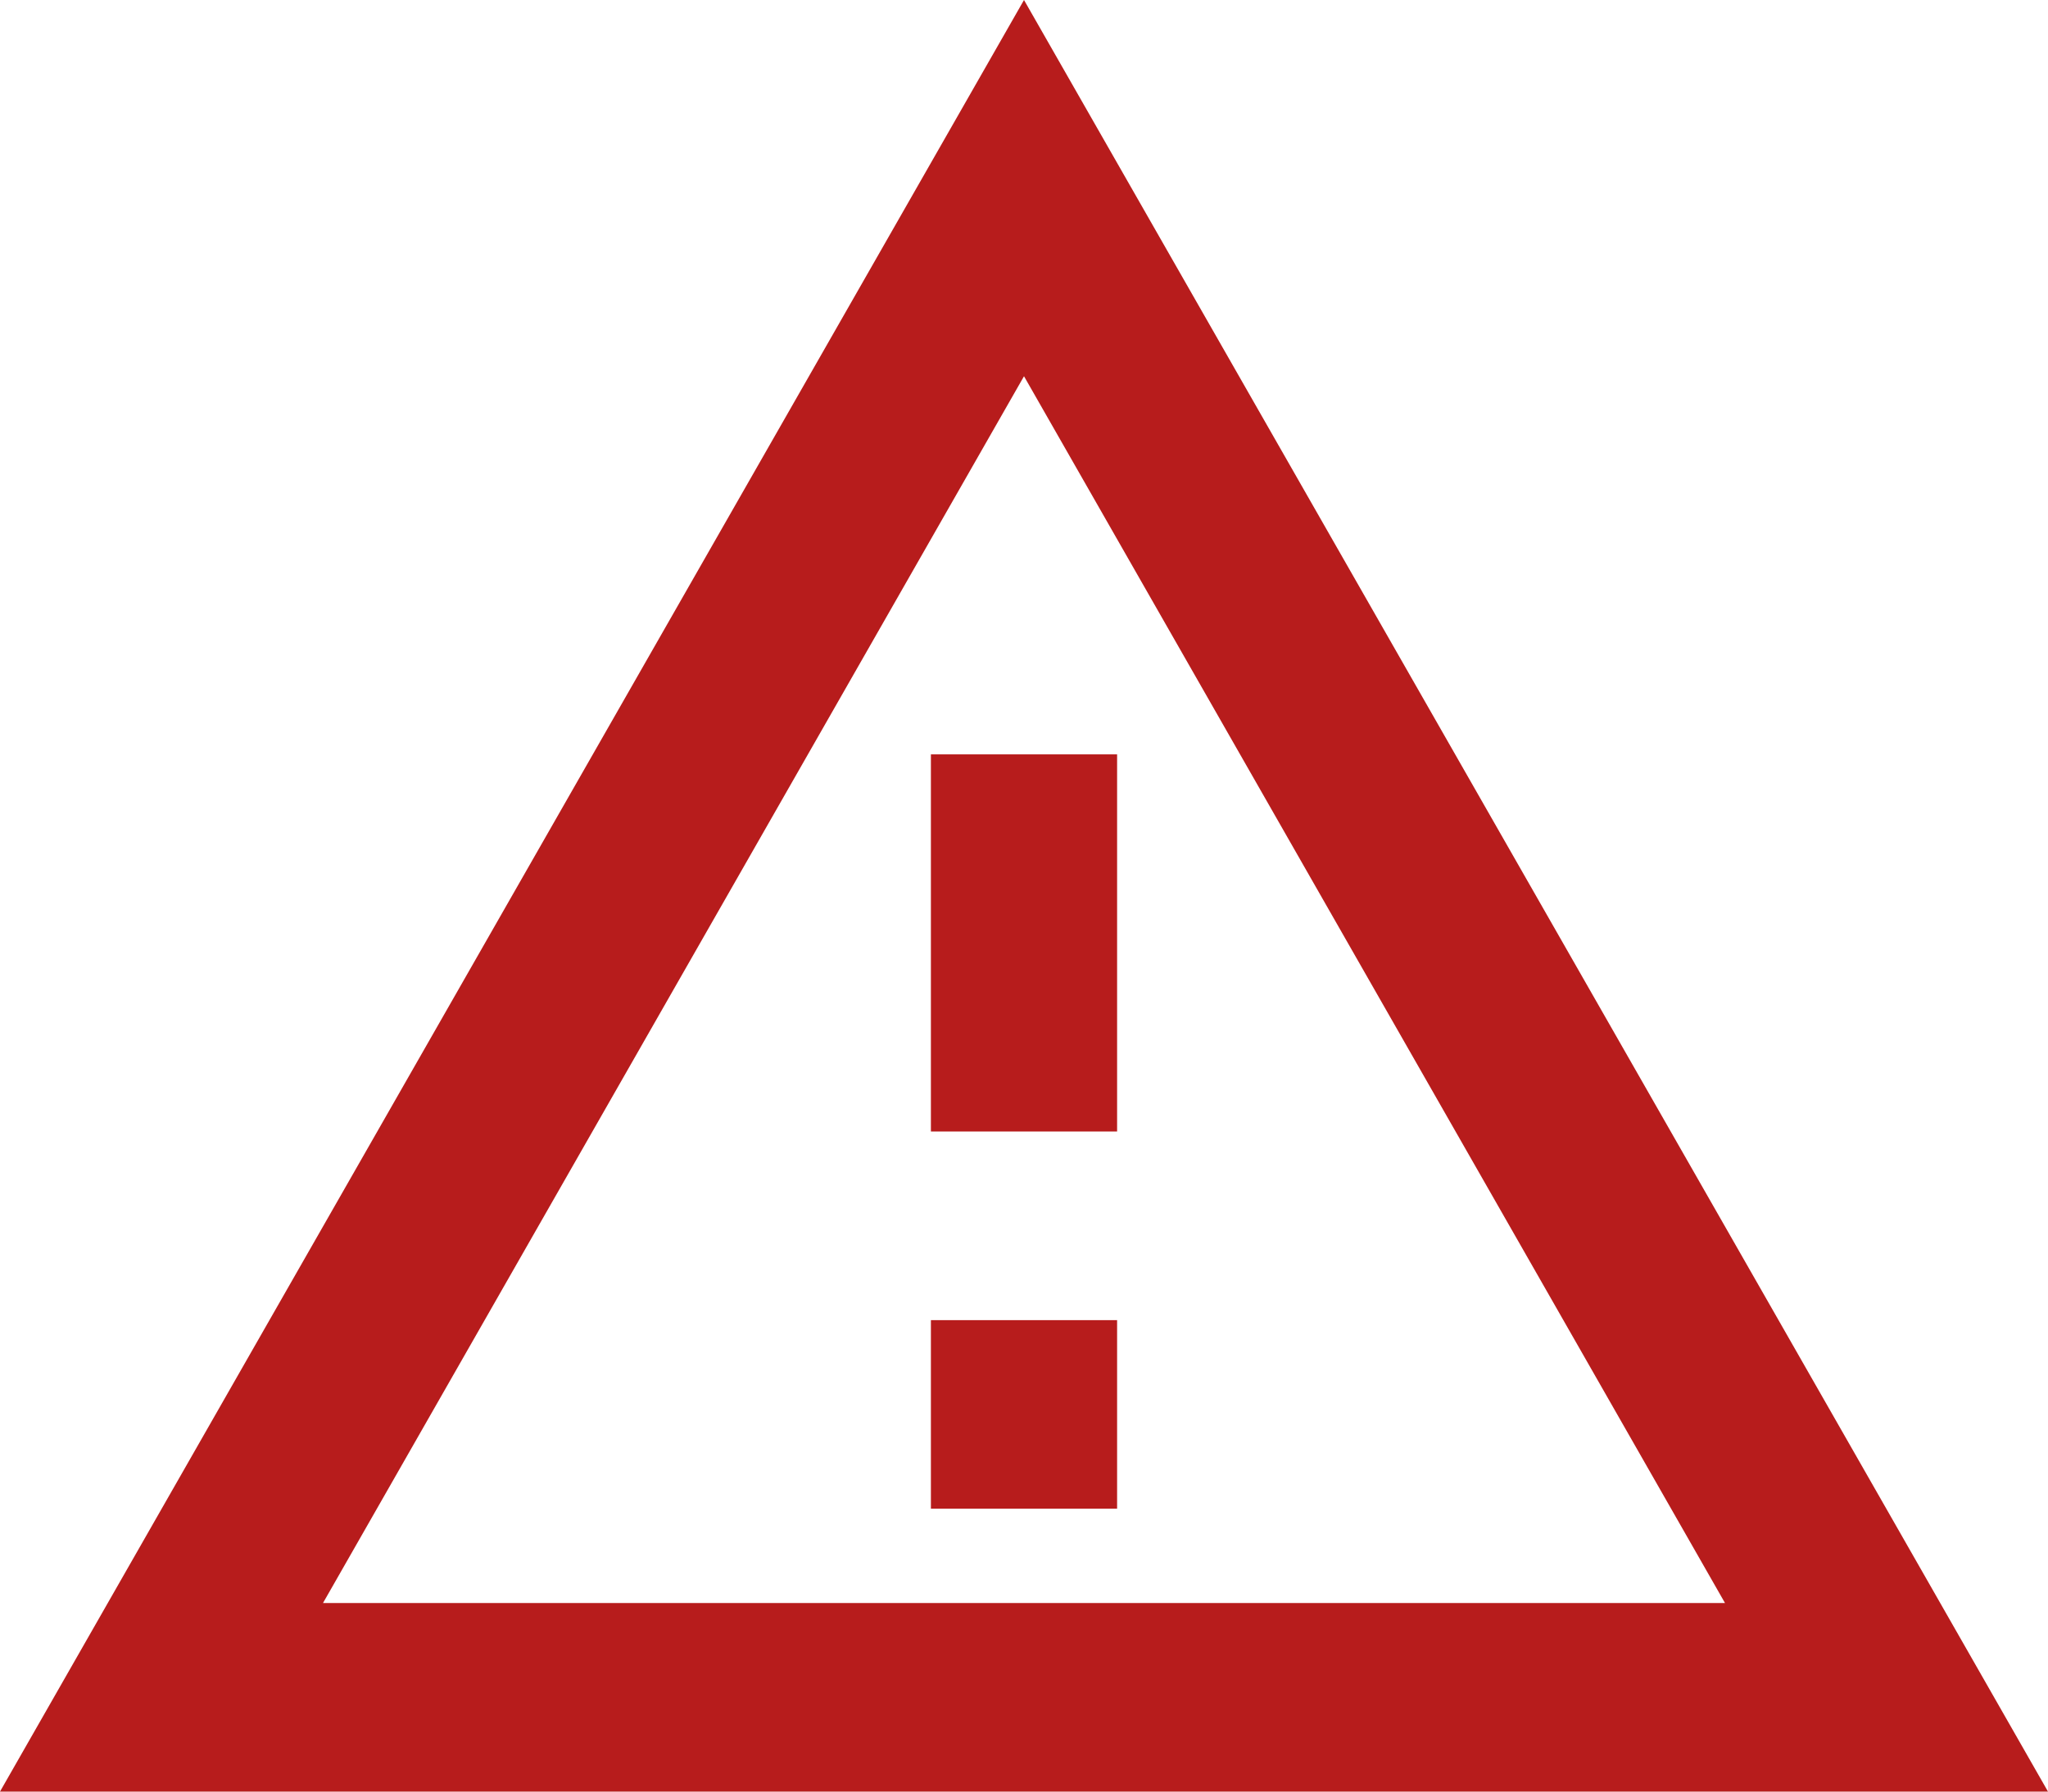
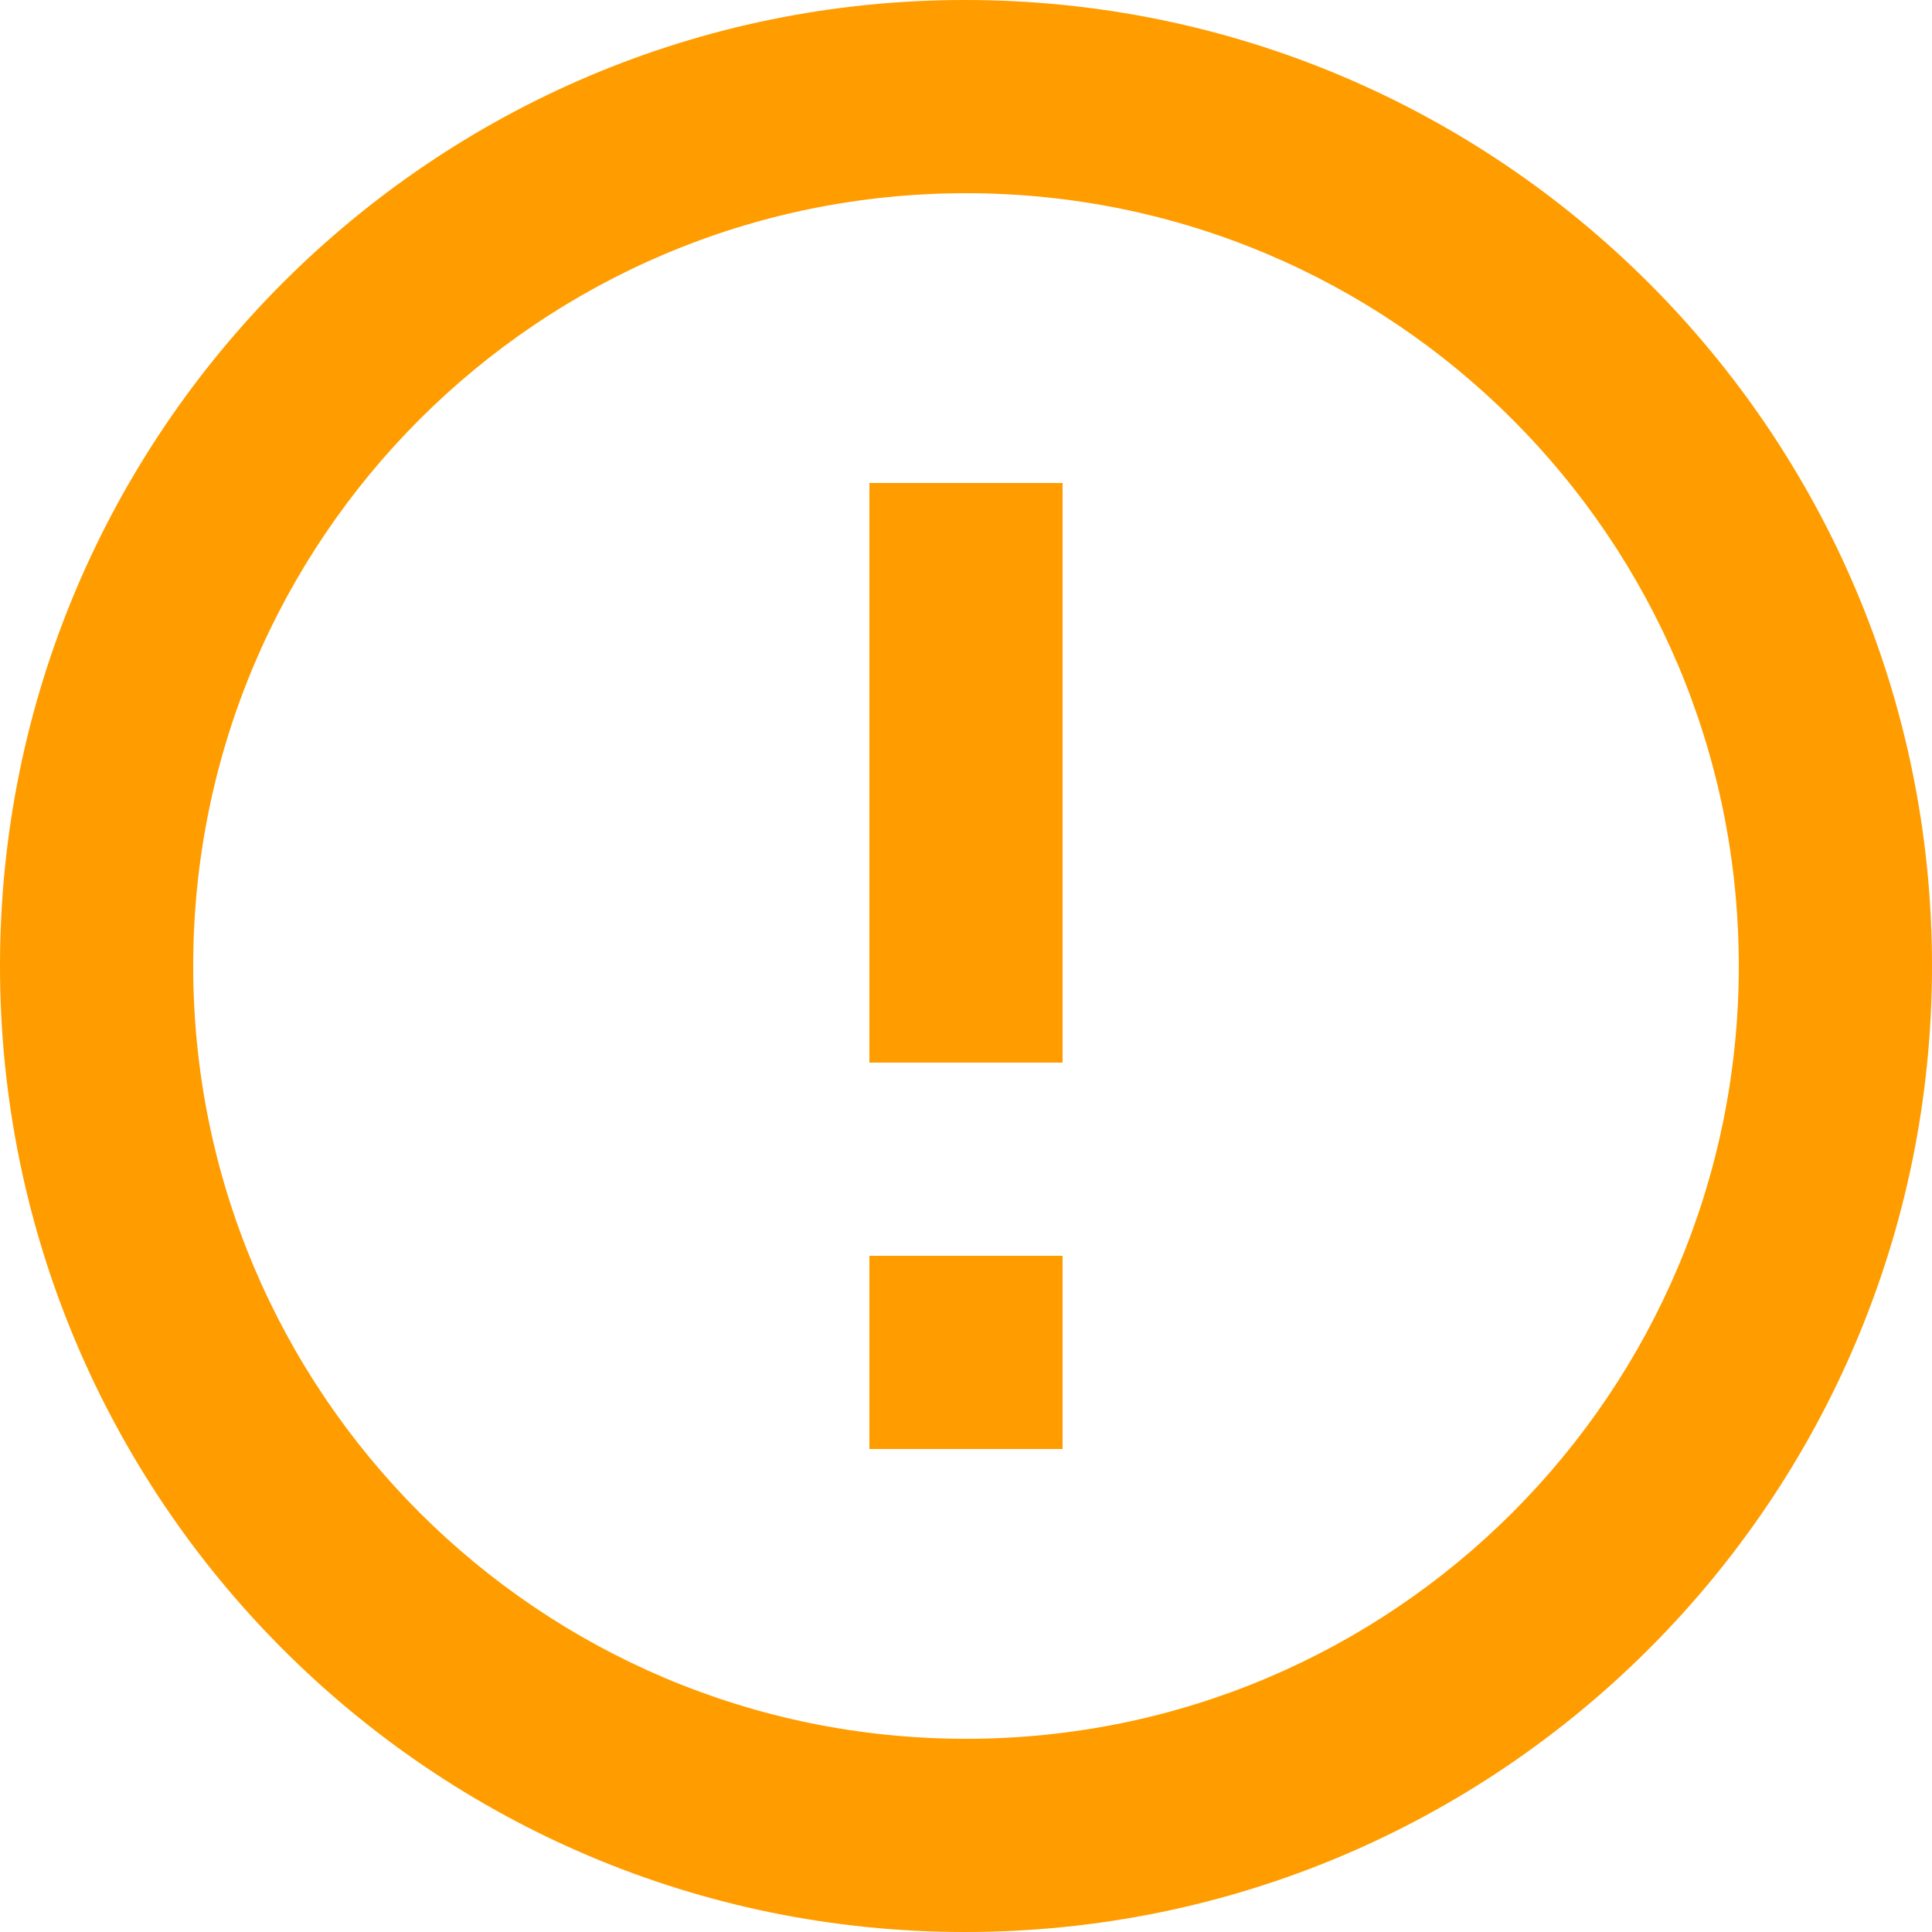
- <svg xmlns="http://www.w3.org/2000/svg" width="24" height="21" viewBox="0 0 24 21" fill="none">
-   <path d="M12 4.41L20.215 18.79H3.785L12 4.41ZM12 0L0 21H24L12 0ZM13.091 15.474H10.909V17.684H13.091V15.474ZM13.091 8.842H10.909V13.263H13.091V8.842Z" fill="#B71C1C" />
+ <svg xmlns="http://www.w3.org/2000/svg" width="24" height="24" viewBox="0 0 24 24" fill="none">
+   <path d="M10.8 15.6H13.2V18H10.8V15.6ZM10.8 6H13.2V13.2H10.8V6ZM11.988 0C5.364 0 0 5.376 0 12C0 18.624 5.364 24 11.988 24C18.624 24 24 18.624 24 12C24 5.376 18.624 0 11.988 0ZM12 21.6C6.696 21.6 2.4 17.304 2.4 12C2.4 6.696 6.696 2.4 12 2.4C17.304 2.4 21.6 6.696 21.6 12C21.6 17.304 17.304 21.6 12 21.6Z" fill="#FF9C00" />
</svg>
